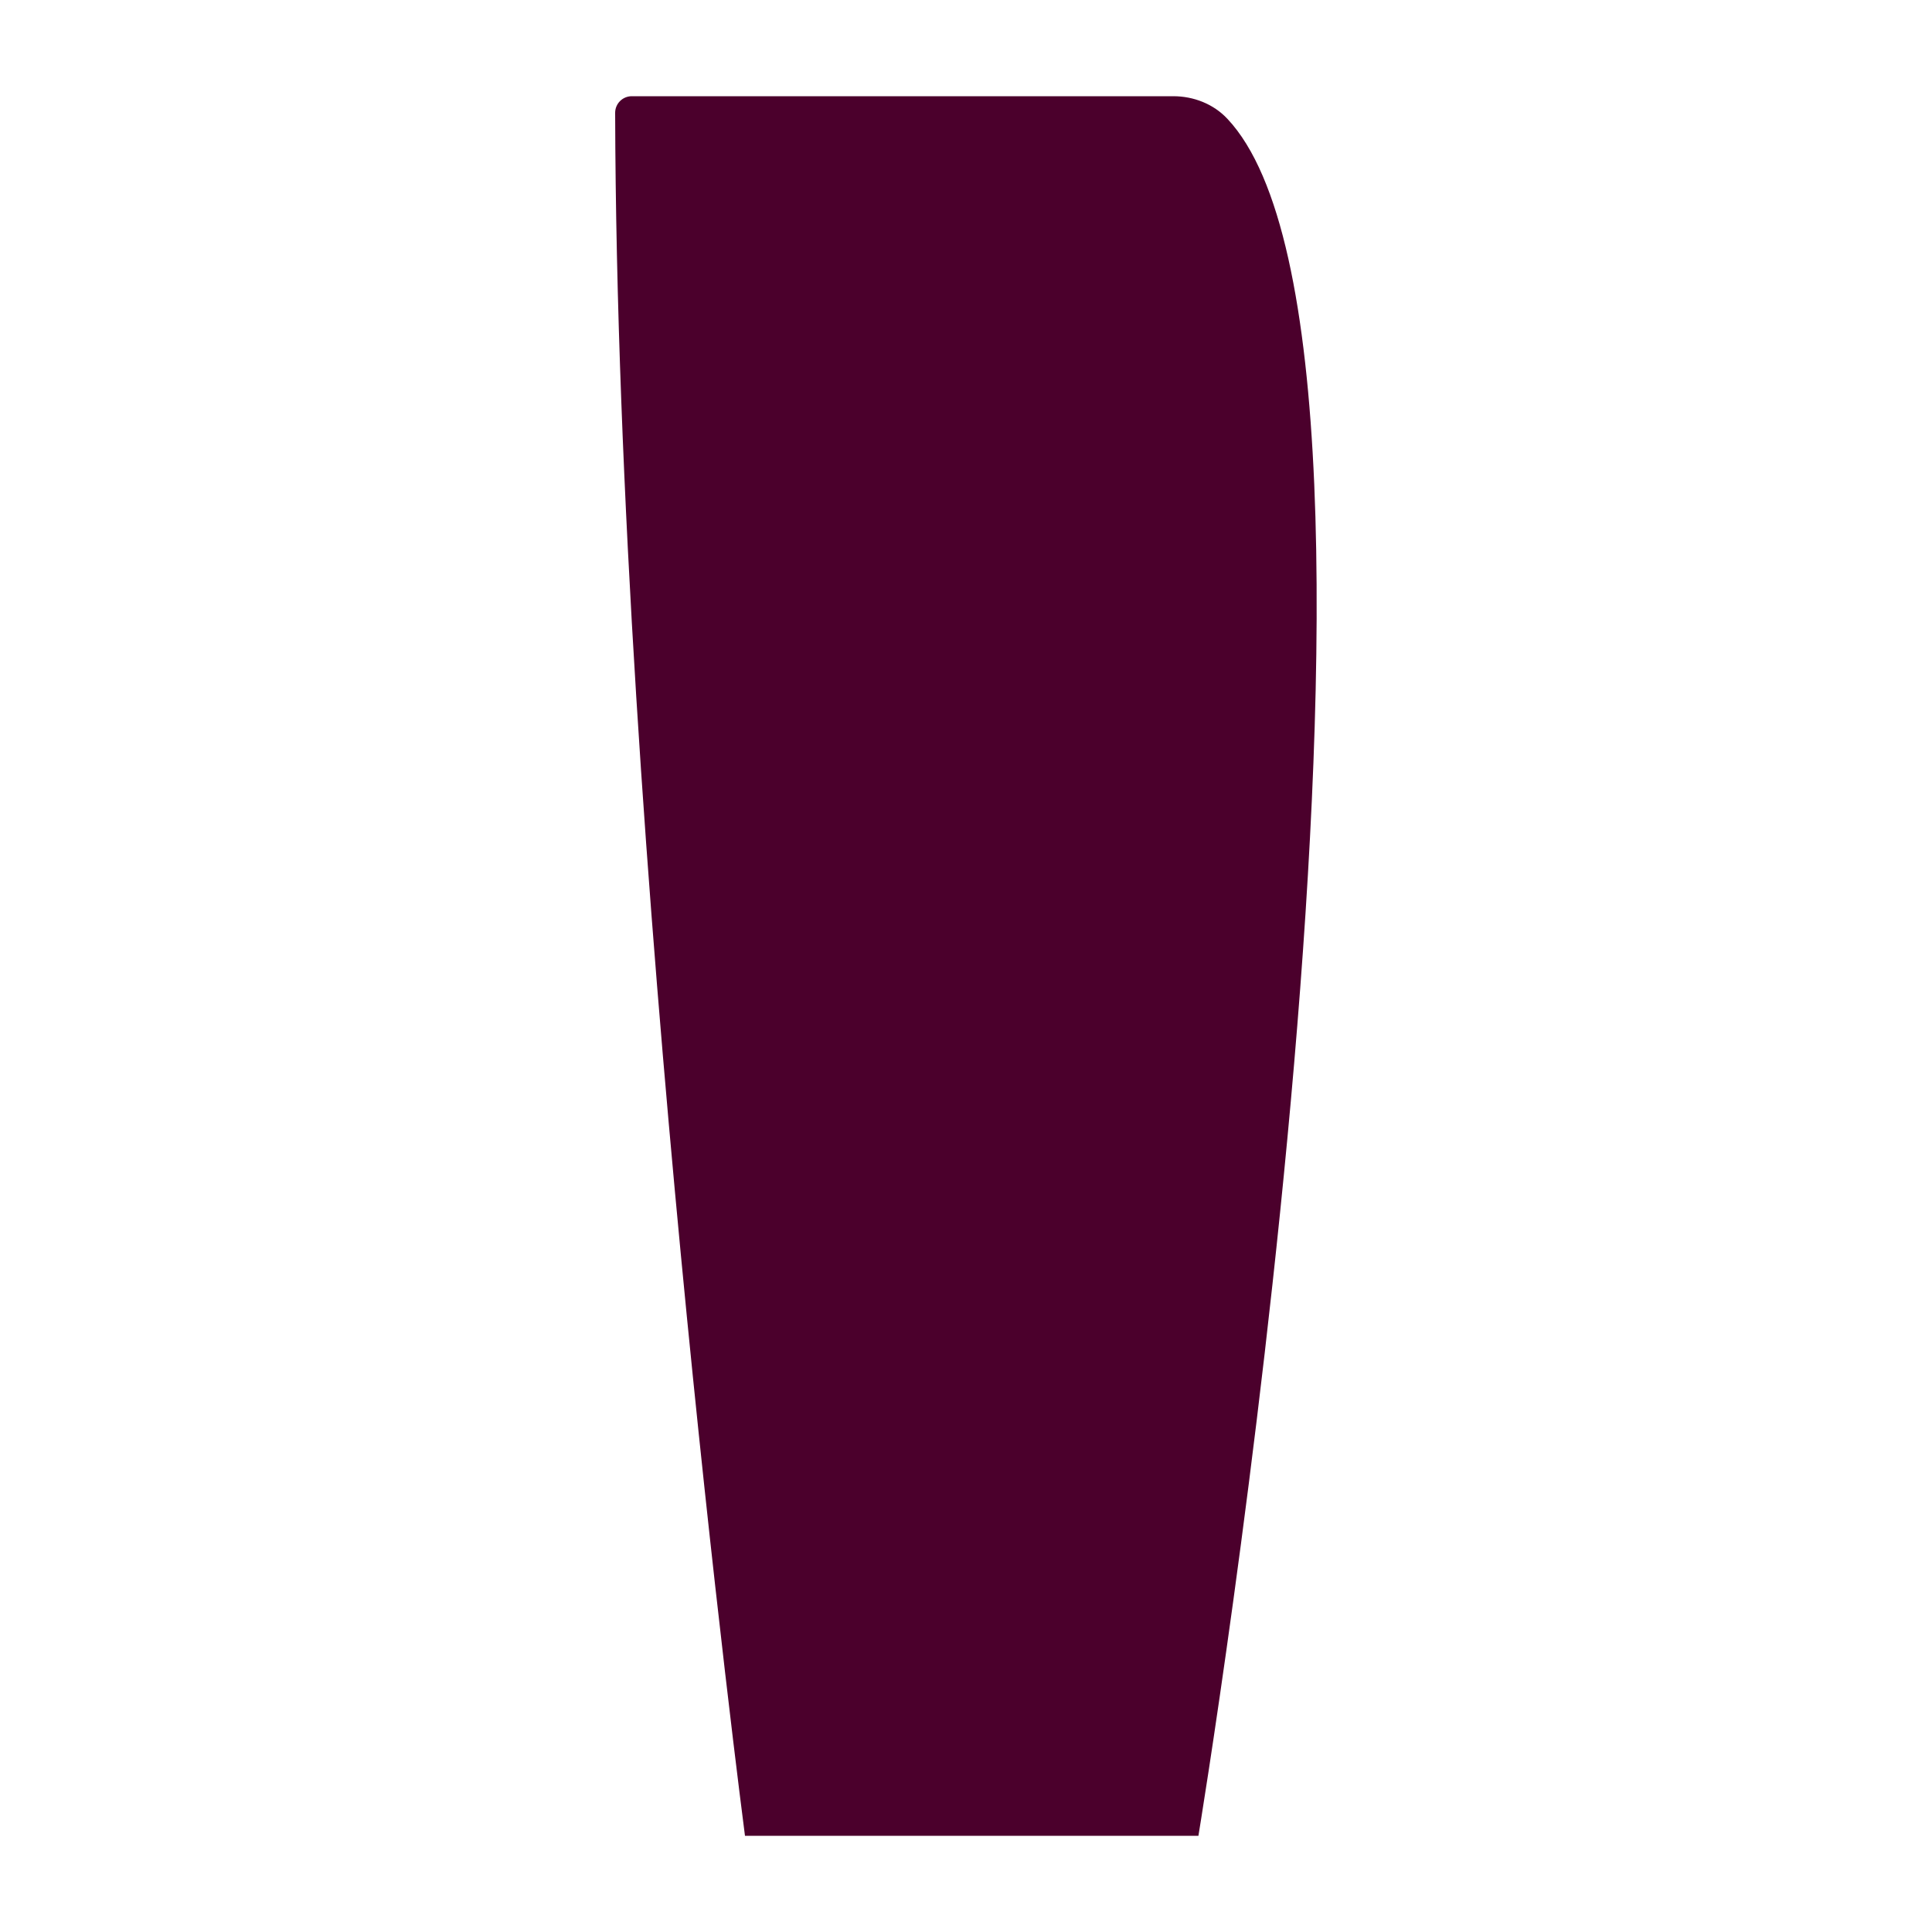
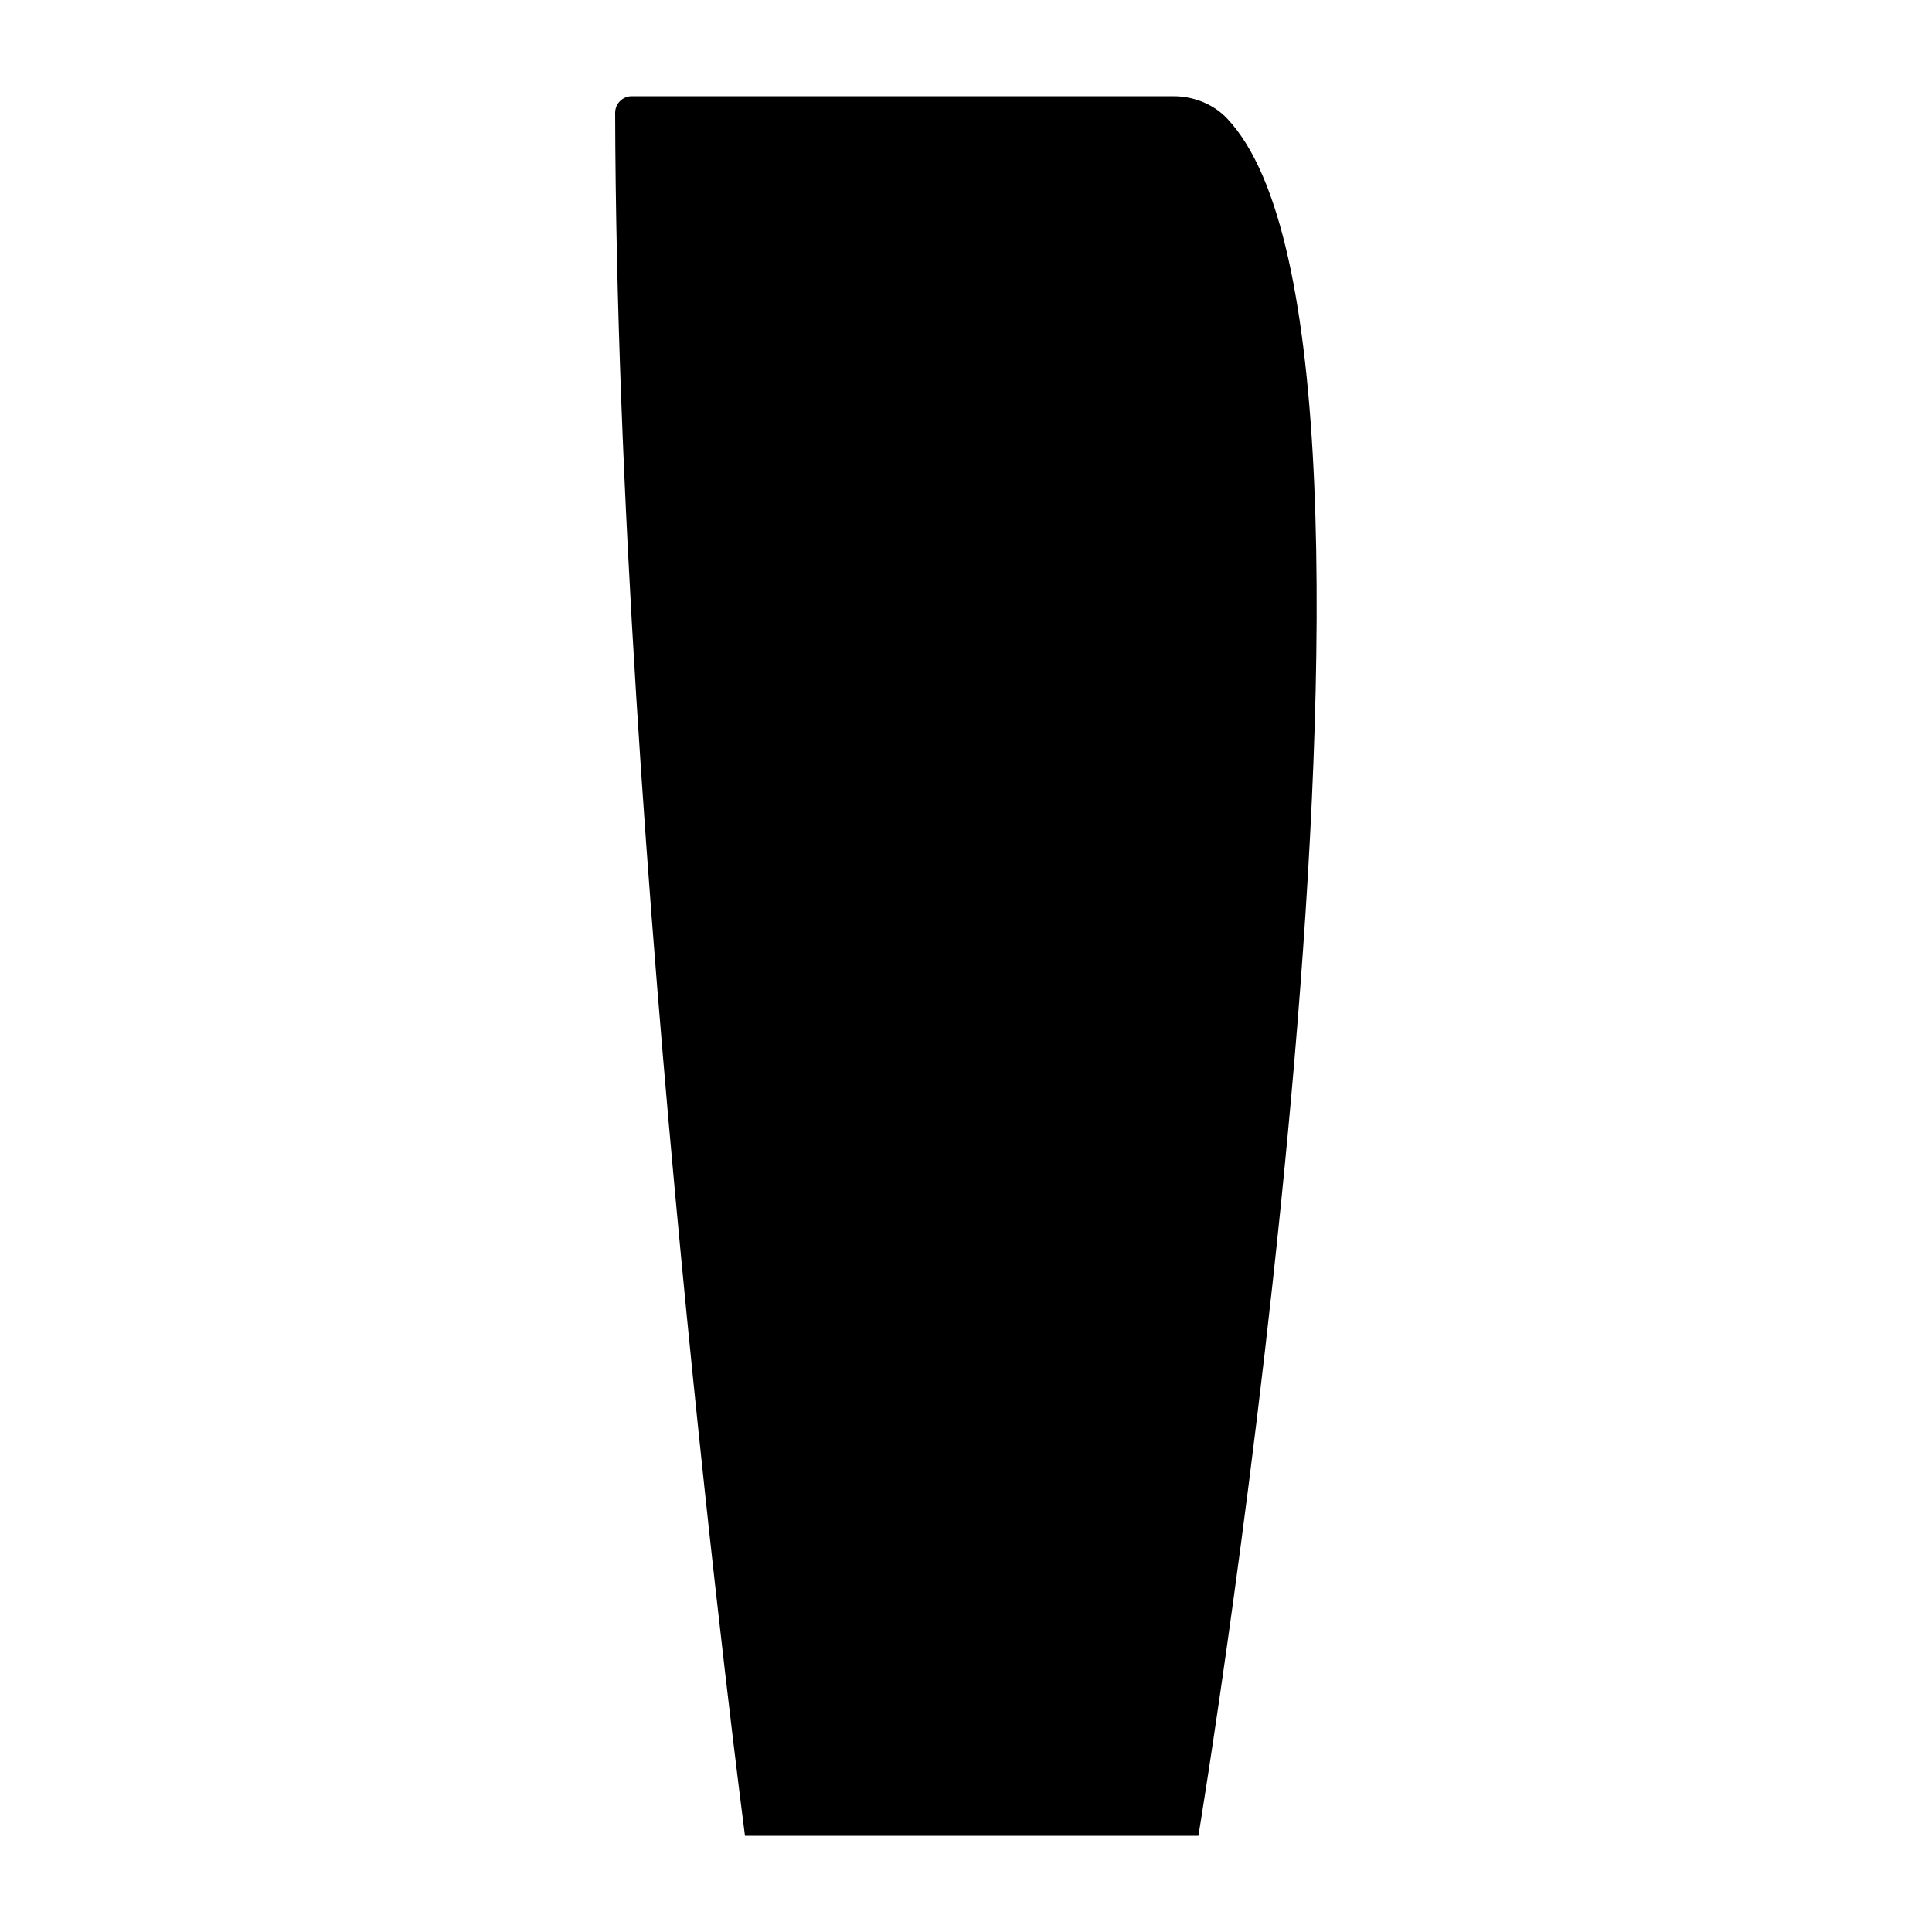
<svg xmlns="http://www.w3.org/2000/svg" id="Inventory" viewBox="0 0 100 100">
  <defs>
    <style>
      .cls-1 {
-         fill: #4b002c;
+         fill: currentColor;
      }
    </style>
  </defs>
  <path id="LLeg" class="cls-1" d="M38.57,95.02h23.46s12.71-76.96,1.5-88.87c-.72-.77-1.75-1.17-2.8-1.17h-28.03c-.47,0-.86.38-.86.86.1,38.61,6.72,89.18,6.72,89.18Z" />
</svg>
